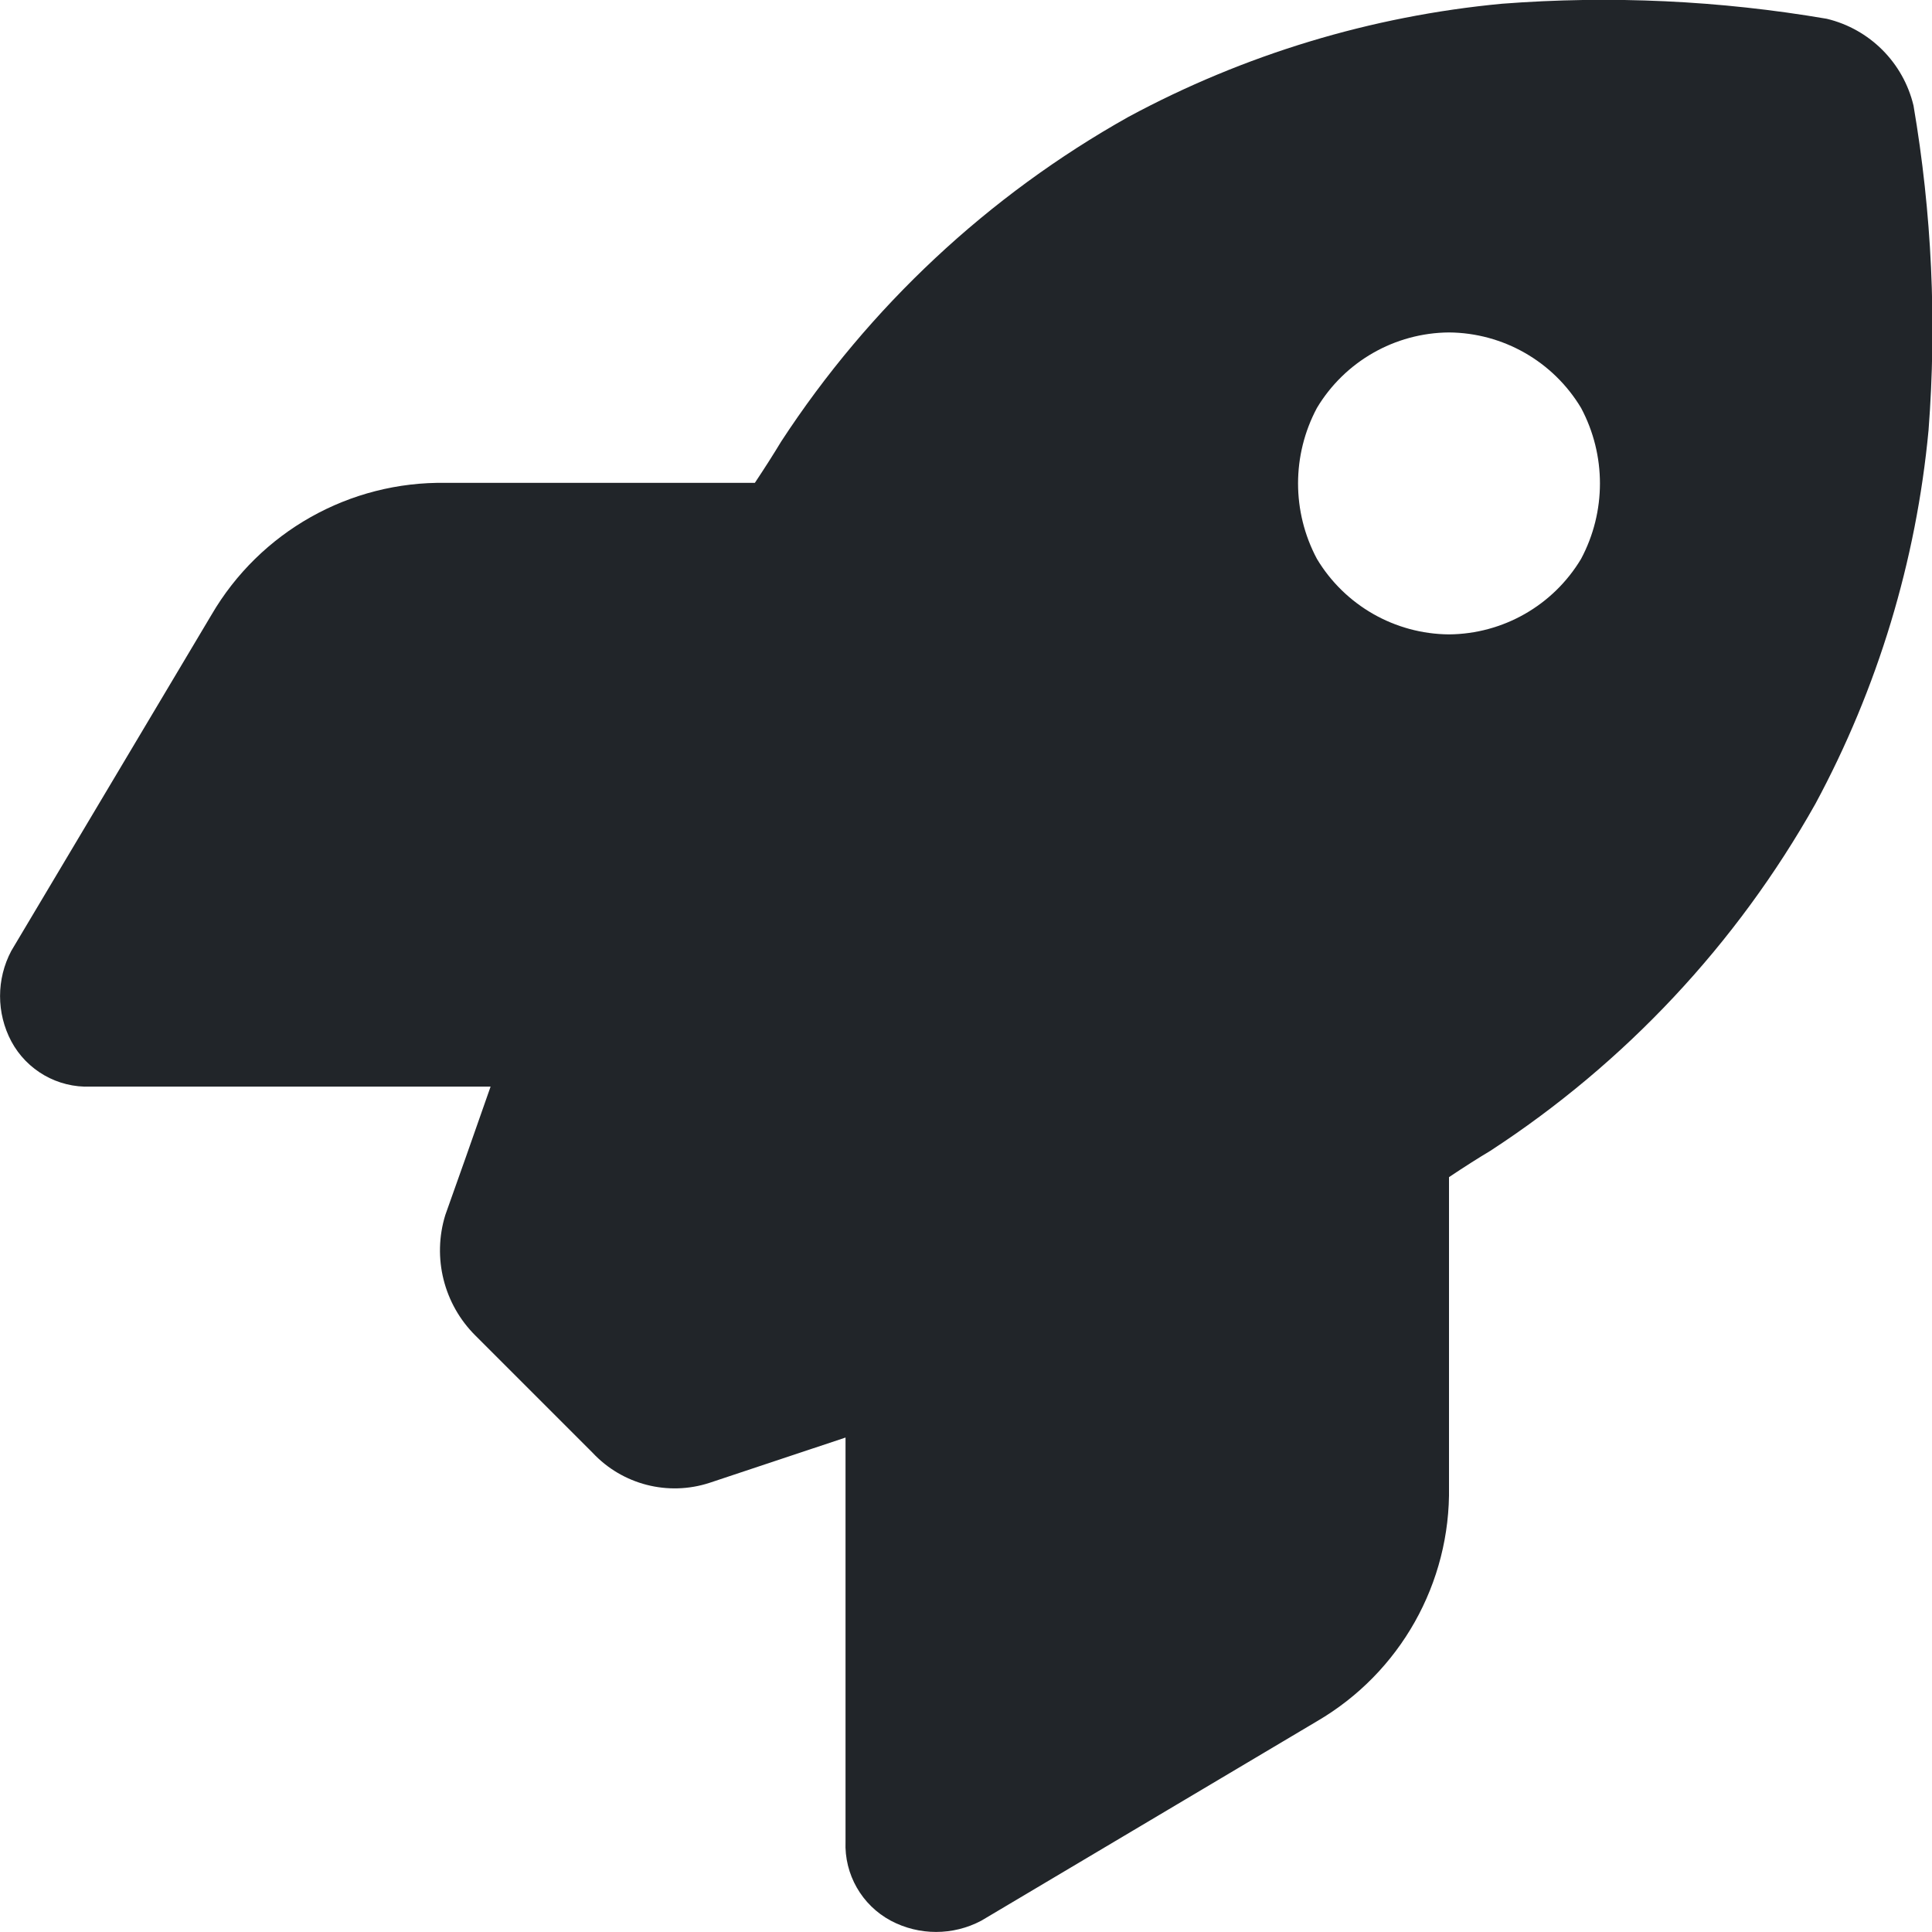
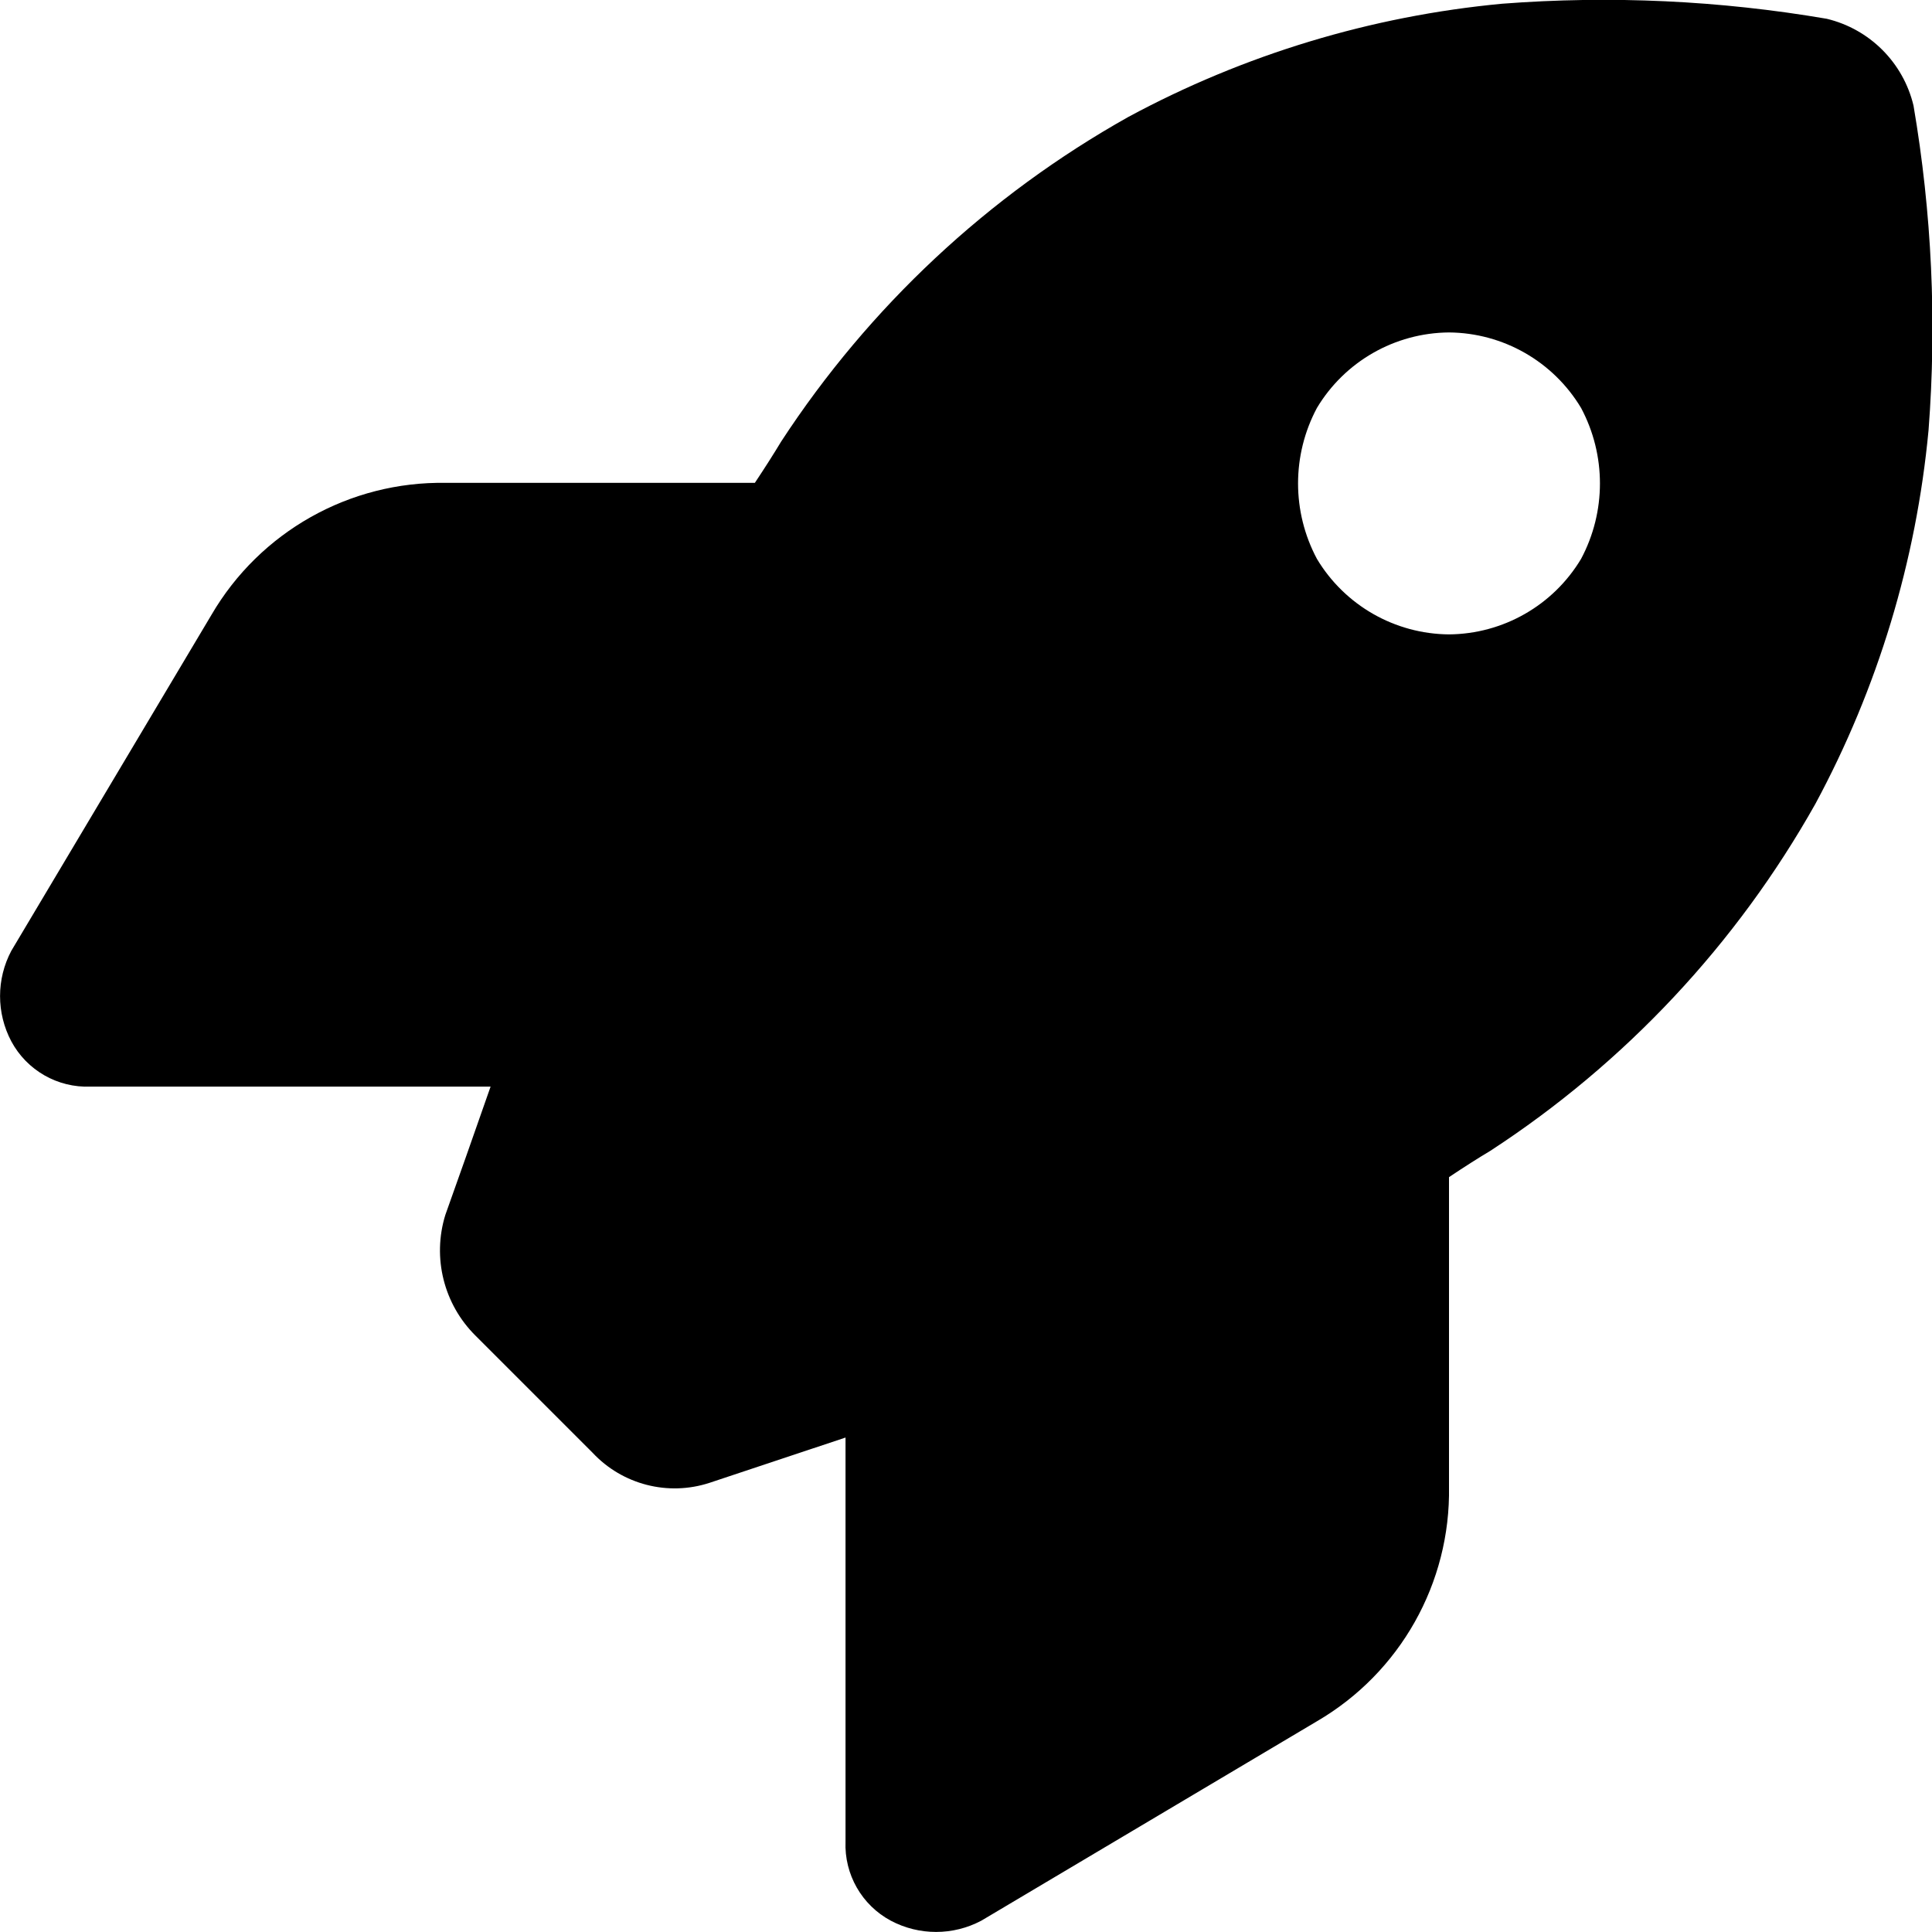
<svg xmlns="http://www.w3.org/2000/svg" width="14" height="14" viewBox="0 0 14 14">
-   <path id="Path_89331" data-name="Path 89331" d="M4.294-3.47l-.848-.848a.87.87,0,0,1-.219-.875q.137-.383.328-.93H.656a.623.623,0,0,1-.574-.328.7.7,0,0,1,0-.656l1.45-2.434a1.929,1.929,0,0,1,1.7-.957H5.47q.109-.164.191-.3a7.228,7.228,0,0,1,2.516-2.352,7.109,7.109,0,0,1,2.708-.82,9.6,9.6,0,0,1,2.352.109.85.85,0,0,1,.629.629,9.6,9.6,0,0,1,.109,2.352,7.109,7.109,0,0,1-.82,2.708A7.228,7.228,0,0,1,10.8-5.658q-.137.082-.3.191v2.243a1.929,1.929,0,0,1-.957,1.7L7.111-.079a.7.7,0,0,1-.656,0,.623.623,0,0,1-.328-.574V-3.58l-.985.328A.814.814,0,0,1,4.294-3.47ZM10.5-9.4a1.126,1.126,0,0,0,.957-.547,1.162,1.162,0,0,0,0-1.094,1.126,1.126,0,0,0-.957-.547,1.126,1.126,0,0,0-.957.547,1.162,1.162,0,0,0,0,1.094A1.126,1.126,0,0,0,10.5-9.4Z" transform="translate(0 13.997)" fill="#212529" />
+   <path id="Path_89331" data-name="Path 89331" d="M4.294-3.47l-.848-.848a.87.87,0,0,1-.219-.875q.137-.383.328-.93H.656a.623.623,0,0,1-.574-.328.7.7,0,0,1,0-.656l1.45-2.434a1.929,1.929,0,0,1,1.7-.957H5.47q.109-.164.191-.3a7.228,7.228,0,0,1,2.516-2.352,7.109,7.109,0,0,1,2.708-.82,9.6,9.6,0,0,1,2.352.109.85.85,0,0,1,.629.629,9.6,9.6,0,0,1,.109,2.352,7.109,7.109,0,0,1-.82,2.708A7.228,7.228,0,0,1,10.8-5.658q-.137.082-.3.191v2.243a1.929,1.929,0,0,1-.957,1.7L7.111-.079a.7.7,0,0,1-.656,0,.623.623,0,0,1-.328-.574V-3.58l-.985.328A.814.814,0,0,1,4.294-3.47ZM10.5-9.4a1.126,1.126,0,0,0,.957-.547,1.162,1.162,0,0,0,0-1.094,1.126,1.126,0,0,0-.957-.547,1.126,1.126,0,0,0-.957.547,1.162,1.162,0,0,0,0,1.094A1.126,1.126,0,0,0,10.5-9.4Z" transform="translate(0 13.997)" fill="currentColor" />
</svg>
